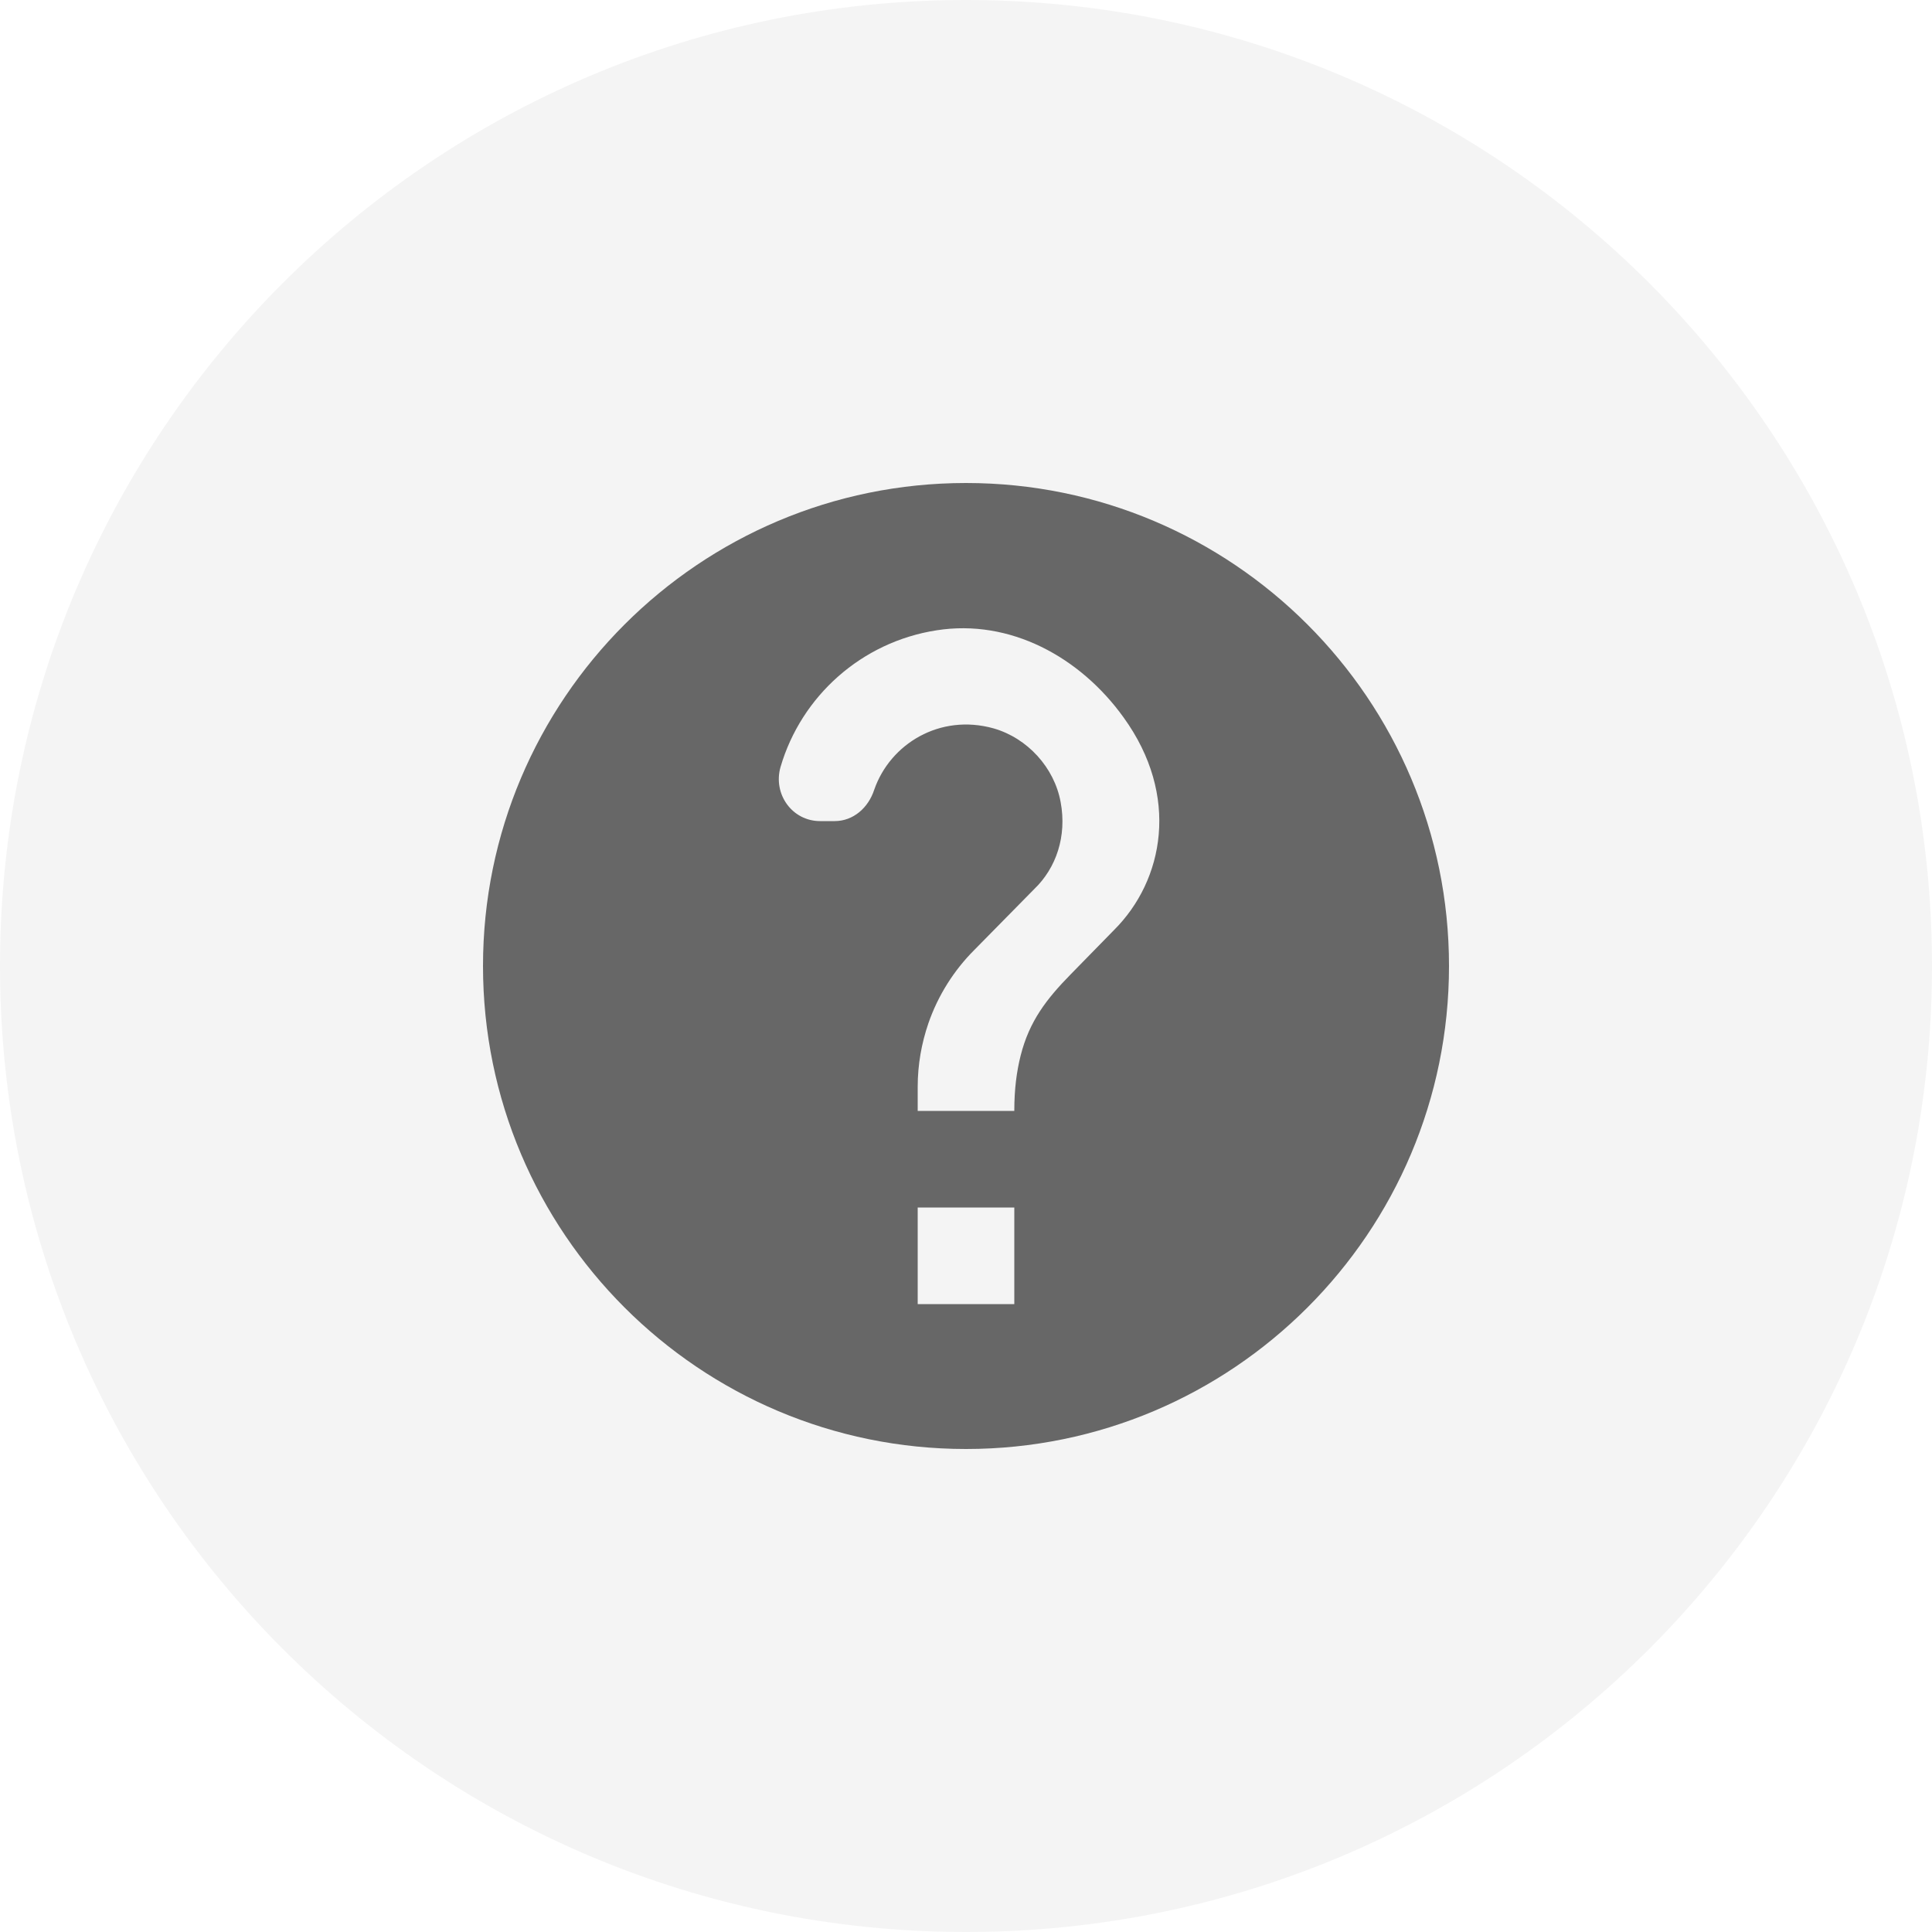
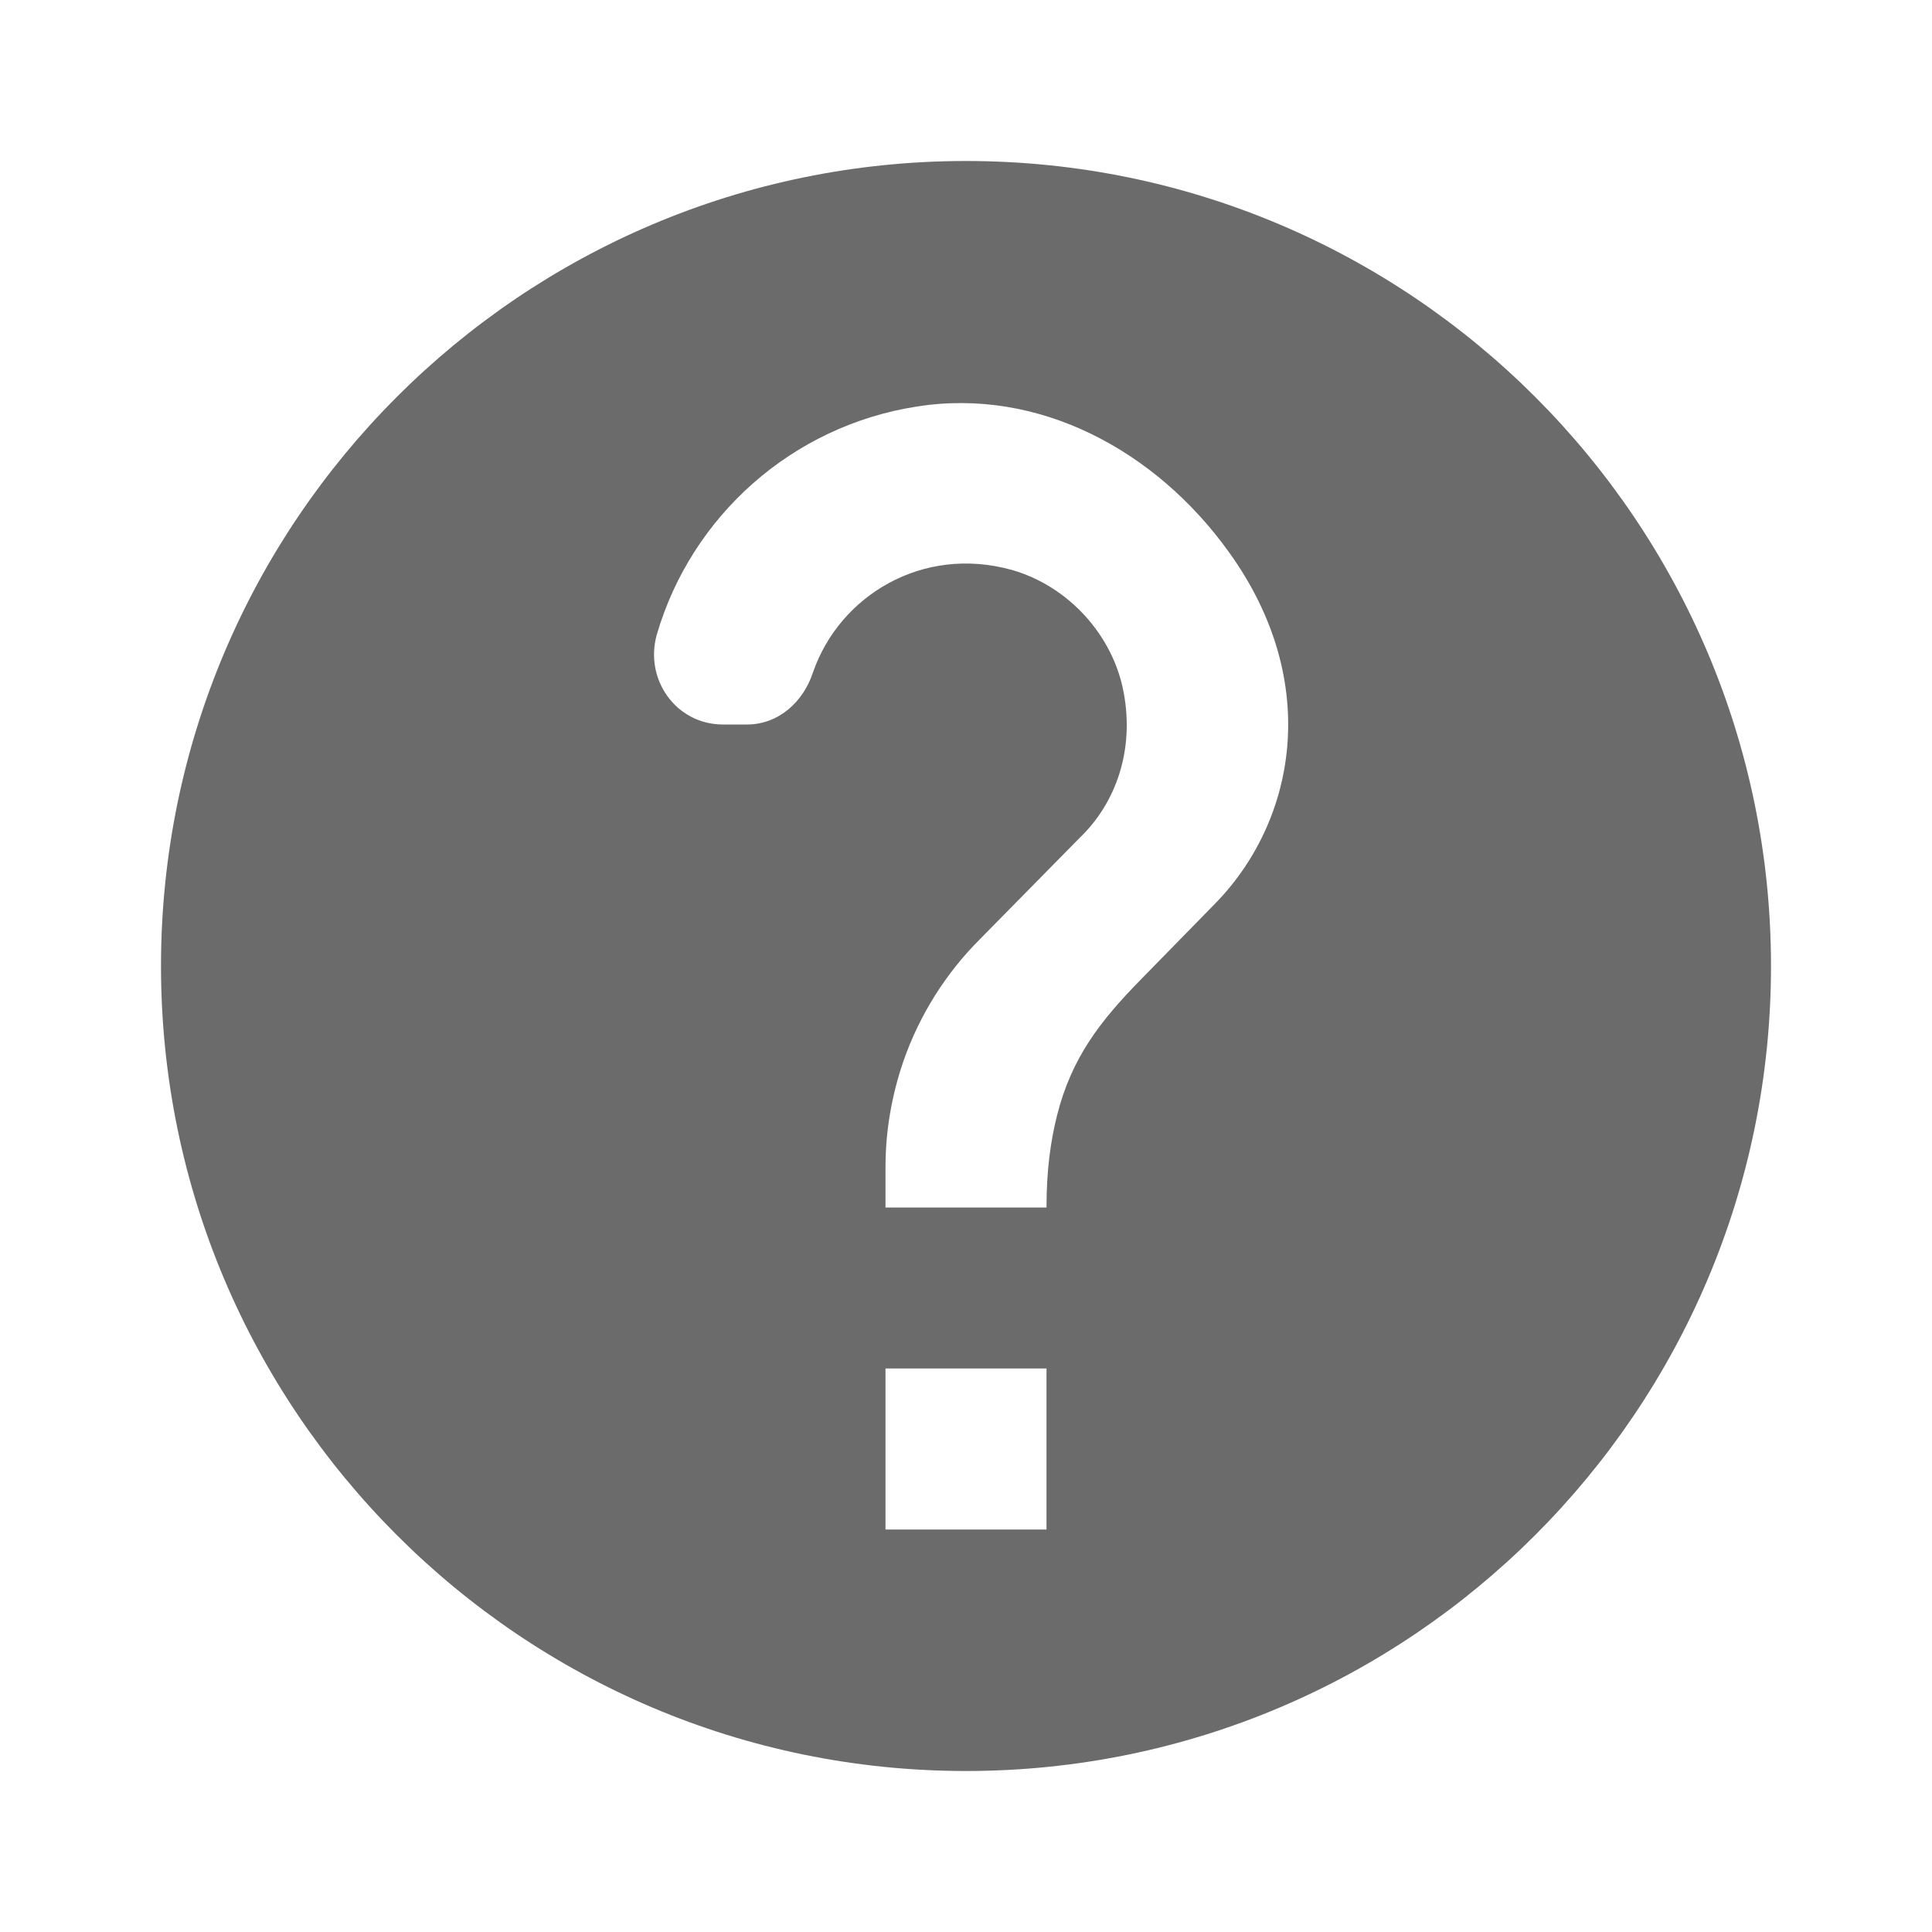
- <svg xmlns="http://www.w3.org/2000/svg" width="40" height="40" viewBox="0 0 40 40" fill="none">
-   <path d="M0 20C0 8.954 8.954 0 20 0C31.046 0 40 8.954 40 20C40 31.046 31.046 40 20 40C8.954 40 0 31.046 0 20Z" fill="#1C1C1C" fill-opacity="0.05" />
-   <path d="M20 10C14.48 10 10 14.48 10 20C10 25.52 14.48 30 20 30C25.52 30 30 25.52 30 20C30 14.48 25.52 10 20 10ZM21 27H19V25H21V27ZM23.07 19.25L22.17 20.17C21.67 20.68 21.31 21.14 21.13 21.86C21.05 22.18 21 22.54 21 23H19V22.5C19 22.04 19.08 21.6 19.22 21.19C19.42 20.61 19.75 20.09 20.17 19.67L21.41 18.41C21.87 17.97 22.09 17.31 21.96 16.61C21.83 15.89 21.27 15.28 20.57 15.08C19.46 14.77 18.43 15.4 18.1 16.35C17.98 16.72 17.67 17 17.28 17H16.98C16.4 17 16 16.44 16.16 15.88C16.59 14.41 17.84 13.29 19.39 13.05C20.91 12.81 22.36 13.6 23.26 14.85C24.44 16.48 24.09 18.23 23.07 19.25Z" fill="#1C1C1C" fill-opacity="0.65" />
+ <svg xmlns="http://www.w3.org/2000/svg" width="24" height="24" viewBox="0 0 24 24" fill="none">
+   <path d="M12 2C6.48 2 2 6.48 2 12C2 17.52 6.48 22 12 22C17.52 22 22 17.52 22 12C22 6.48 17.52 2 12 2ZM13 19H11V17H13V19ZM15.07 11.25L14.17 12.17C13.67 12.68 13.31 13.14 13.13 13.86C13.05 14.18 13 14.54 13 15H11V14.5C11 14.04 11.08 13.6 11.22 13.19C11.42 12.61 11.75 12.09 12.17 11.67L13.41 10.41C13.87 9.97 14.09 9.31 13.96 8.61C13.83 7.89 13.27 7.28 12.57 7.08C11.46 6.77 10.43 7.4 10.1 8.35C9.98 8.72 9.67 9 9.28 9H8.98C8.4 9 8 8.44 8.16 7.88C8.59 6.41 9.84 5.29 11.39 5.05C12.91 4.81 14.36 5.6 15.26 6.85C16.44 8.48 16.09 10.23 15.07 11.25Z" fill="#1C1C1C" fill-opacity="0.65" />
</svg>
